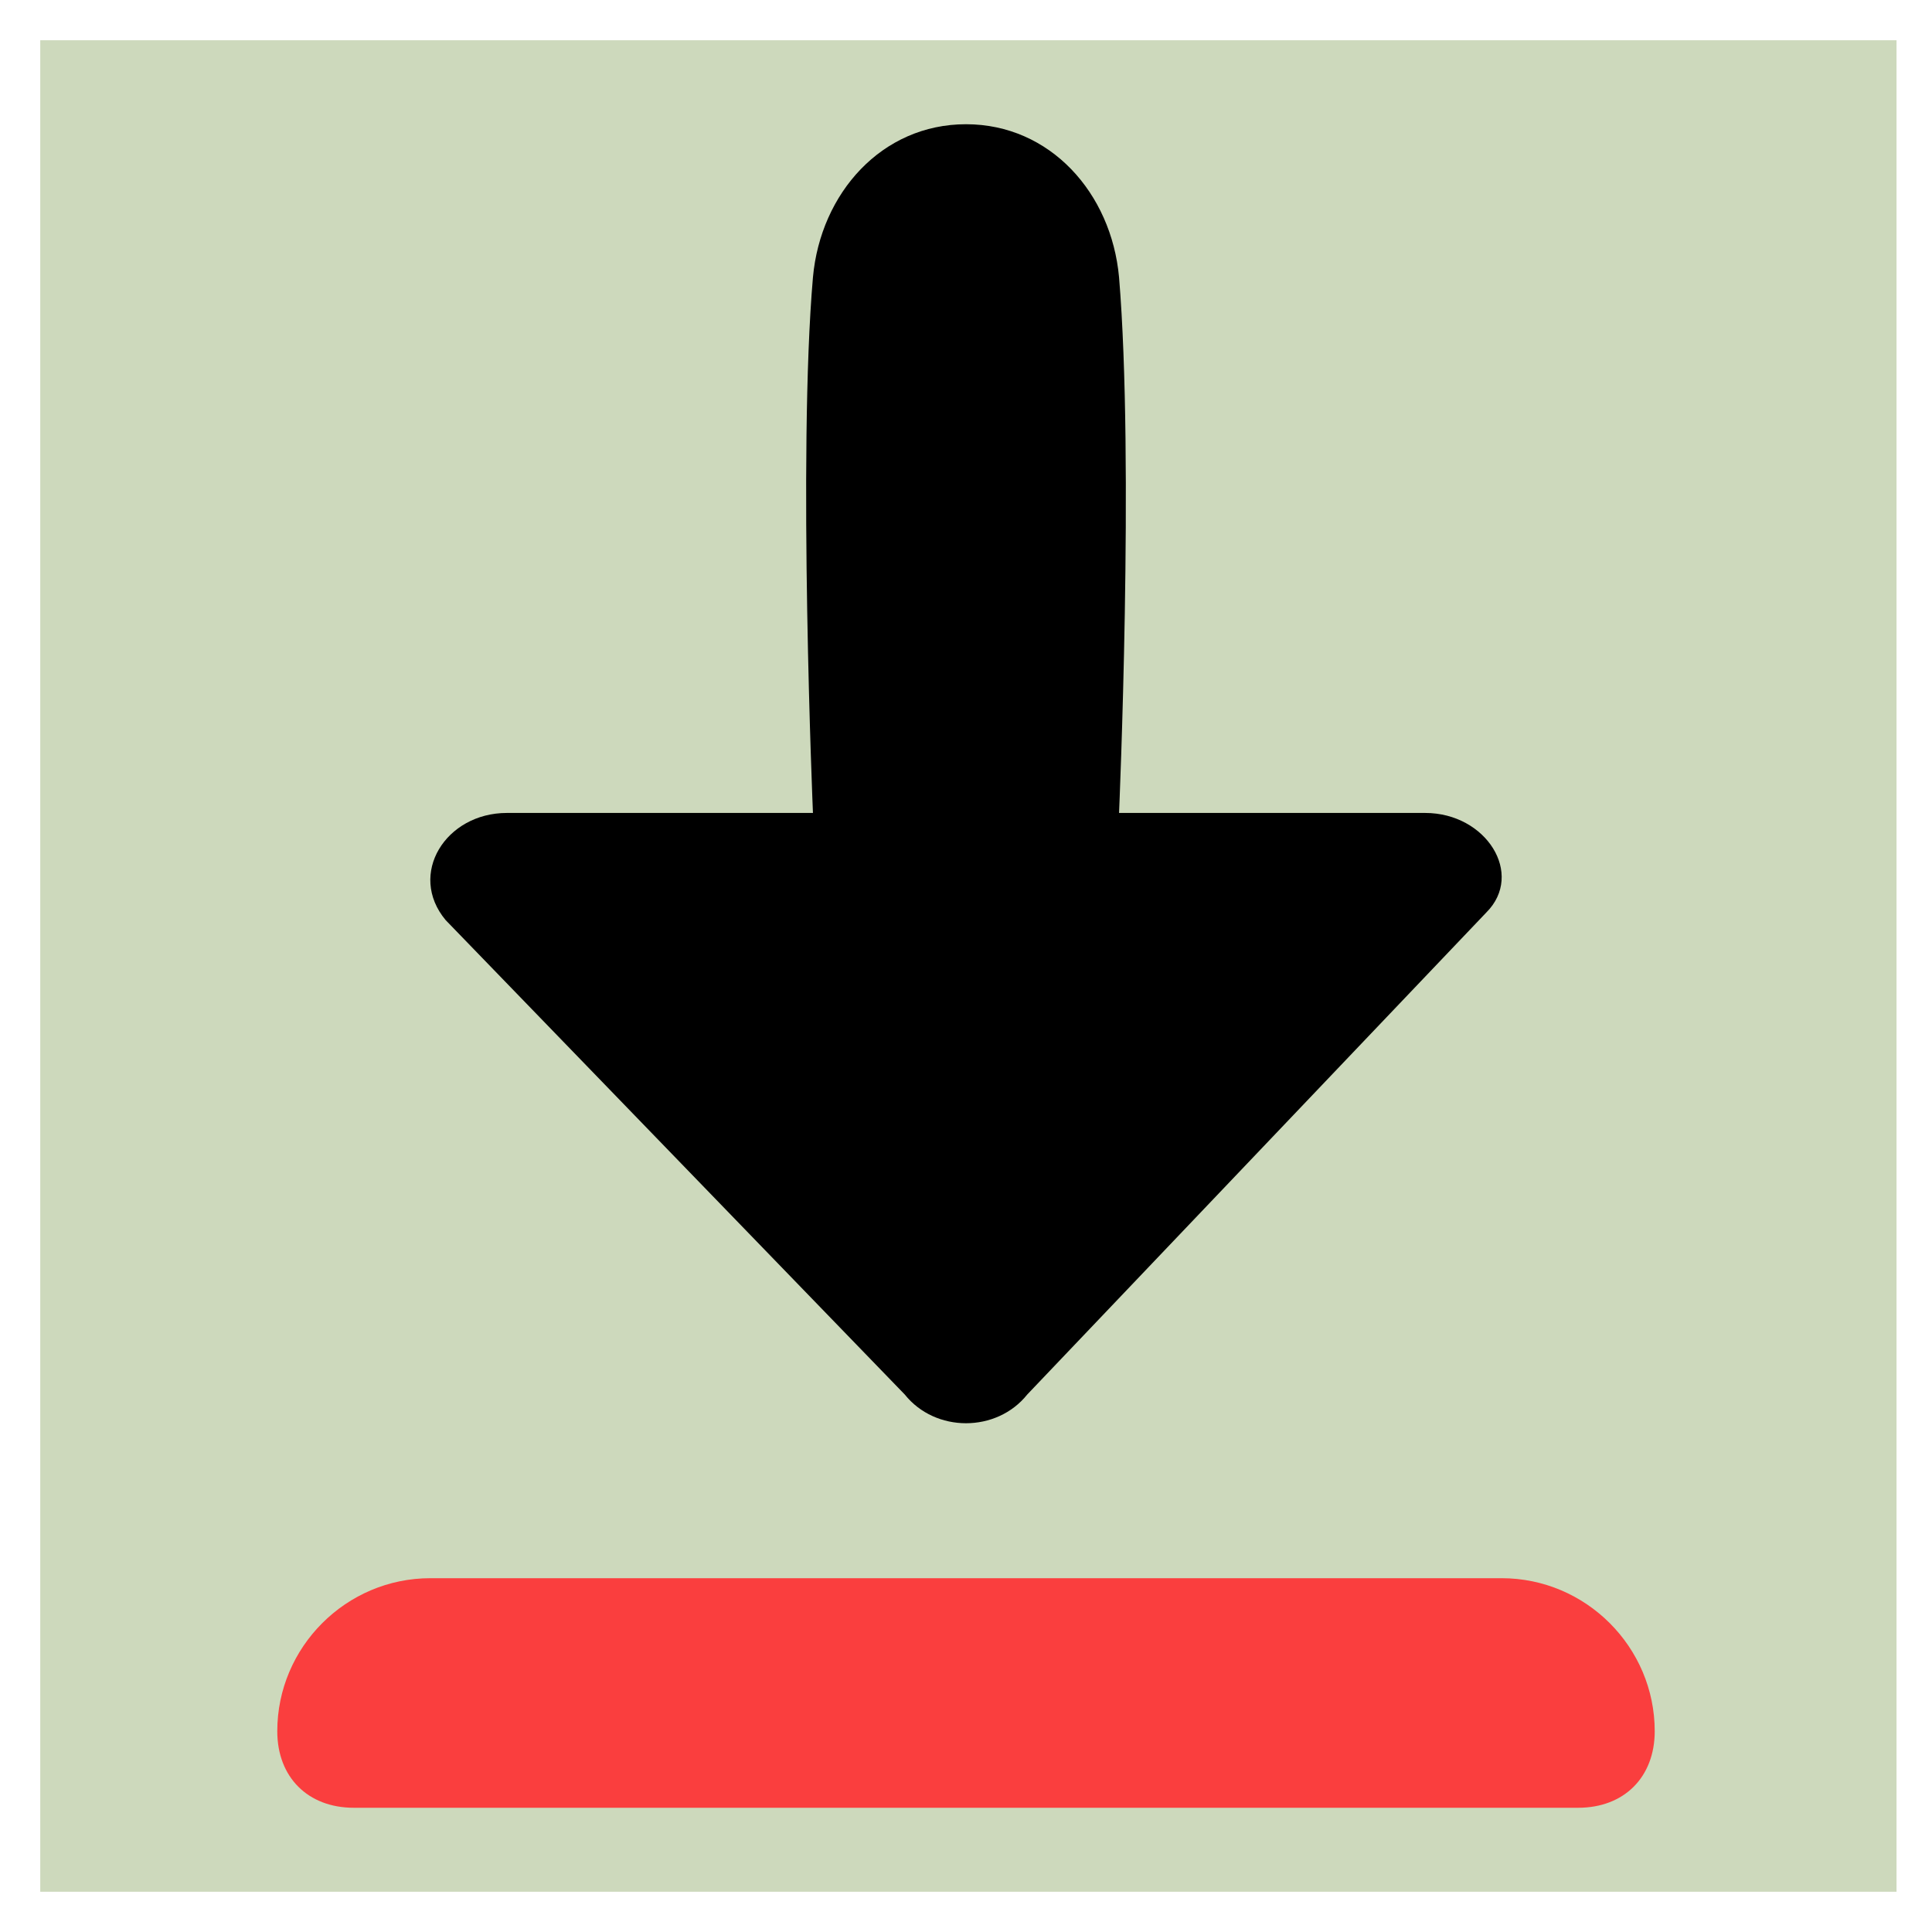
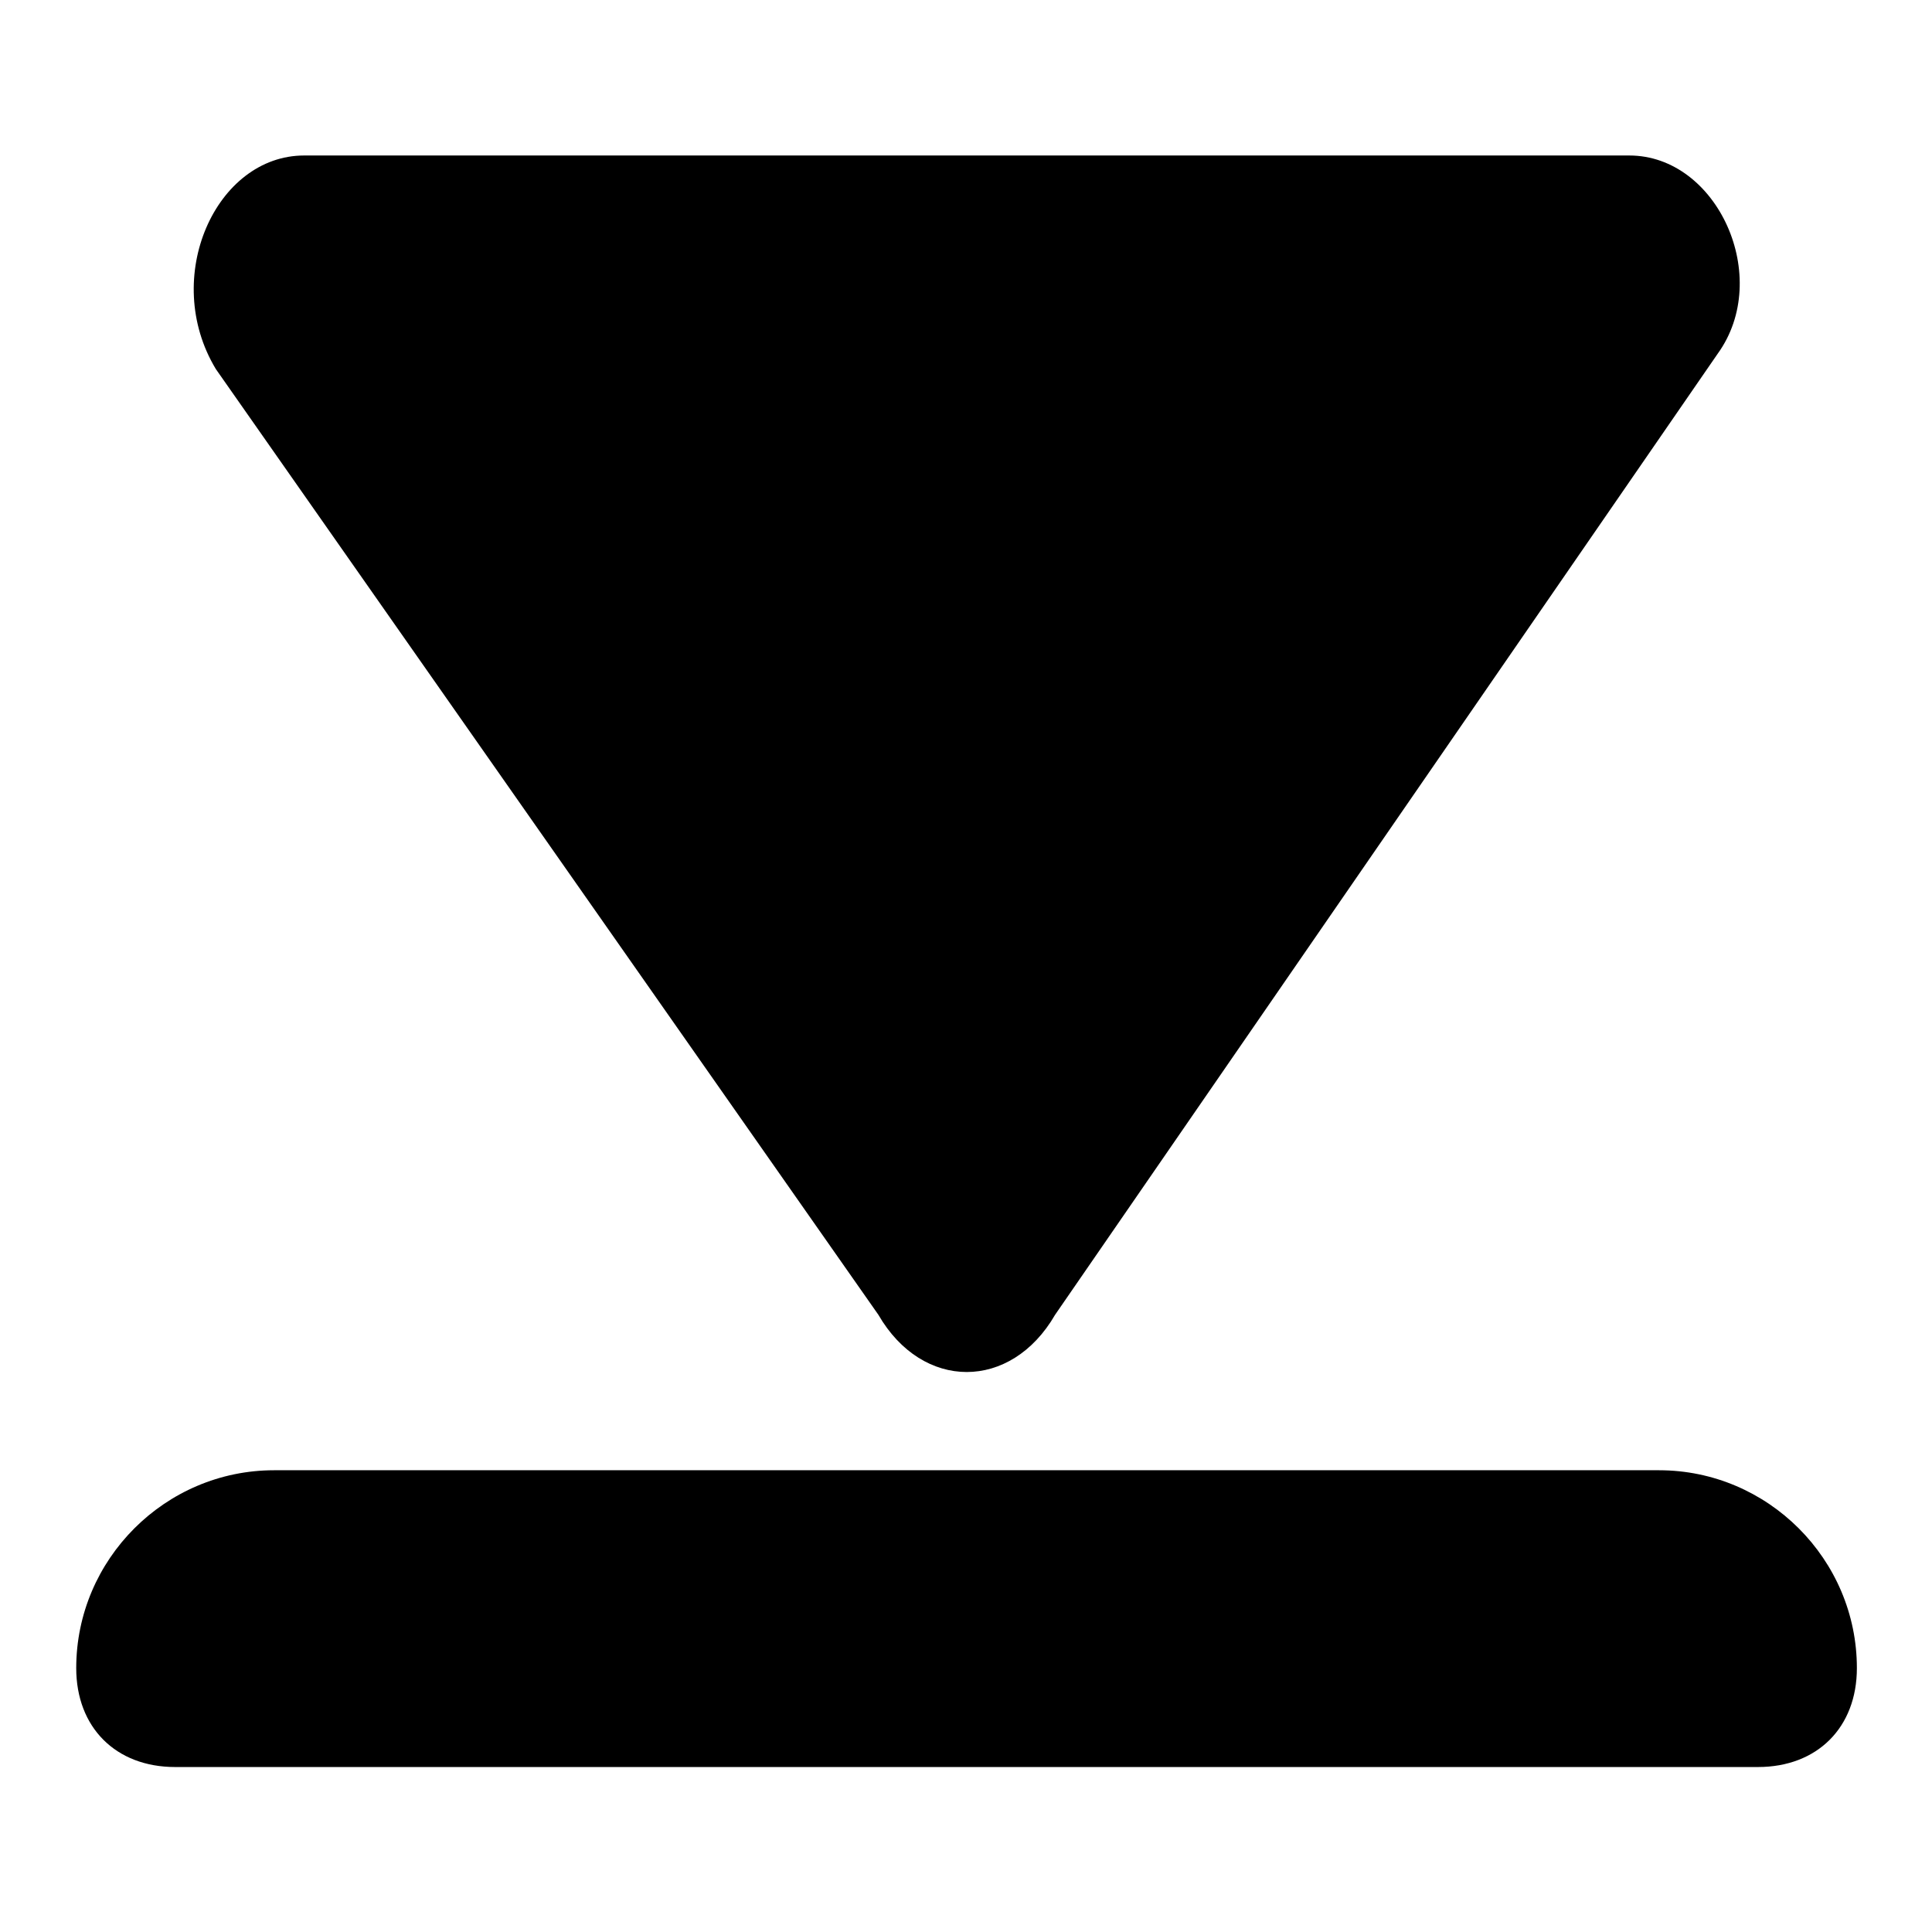
<svg xmlns="http://www.w3.org/2000/svg" id="svg8" version="1.1" viewBox="0 0 127 127" height="480" width="480">
  <defs id="defs2" />
-   <rect id="rect10" width="122.022" height="121.708" x="2.646" y="2.646" style="fill:#cdd9bc;fill-opacity:1;stroke:none;stroke-width:1.008;stroke-miterlimit:4;stroke-dasharray:none;stroke-opacity:1" ry="0" />
-   <g id="save" transform="matrix(5.030345,0,0,5.030345,3.135864,8.166208)">
-     <path id="path3" d="m 11.2,16.6 c 0.4,0.5 1.2,0.5 1.6,0 l 6,-6.3 C 19.3,9.8 18.8,9 18,9 H 14 C 14,9 14.2,4.4 14,2 13.9,0.9 13.1,0 12,0 10.9,0 10.1,0.9 10,2 9.8,4.3 10,9 10,9 H 6 C 5.2,9 4.7,9.8 5.2,10.4 Z" />
-     <path id="path5" d="M 19,19 H 5 c -1.1,0 -2,0.9 -2,2 v 0 c 0,0.6 0.4,1 1,1 h 16 c 0.6,0 1,-0.4 1,-1 v 0 c 0,-1.1 -0.9,-2 -2,-2 z" style="fill:#fa3e3e;fill-opacity:1" />
+   <g id="g1540" transform="matrix(1.292727,0,0,-1.292727,-18.5685,143.7357)">
+     <path id="path3" d="m 59.03,44.33 c 2.246,-3.878 6.738,-3.878 8.984,0 l 33.691,48.867 c 2.808,3.878 0,10.084 -4.492,10.084 H 29.831 c -4.492,0 -7.3,-6.205 -4.492,-10.859 z" style="stroke-width:6.6" />
+     <path id="path5" d="M 98.725,36.426 H 28.301 c -5.533,0 -10.061,-4.527 -10.061,-10.061 v 0 c 0,-3.018 2.012,-5.03 5.03,-5.03 h 80.486 c 3.018,0 5.03,2.012 5.03,5.03 v 0 c 0,5.533 -4.527,10.061 -10.061,10.061 z" style="fill:#000000;fill-opacity:1;stroke-width:5.03" />
  </g>
</svg>
